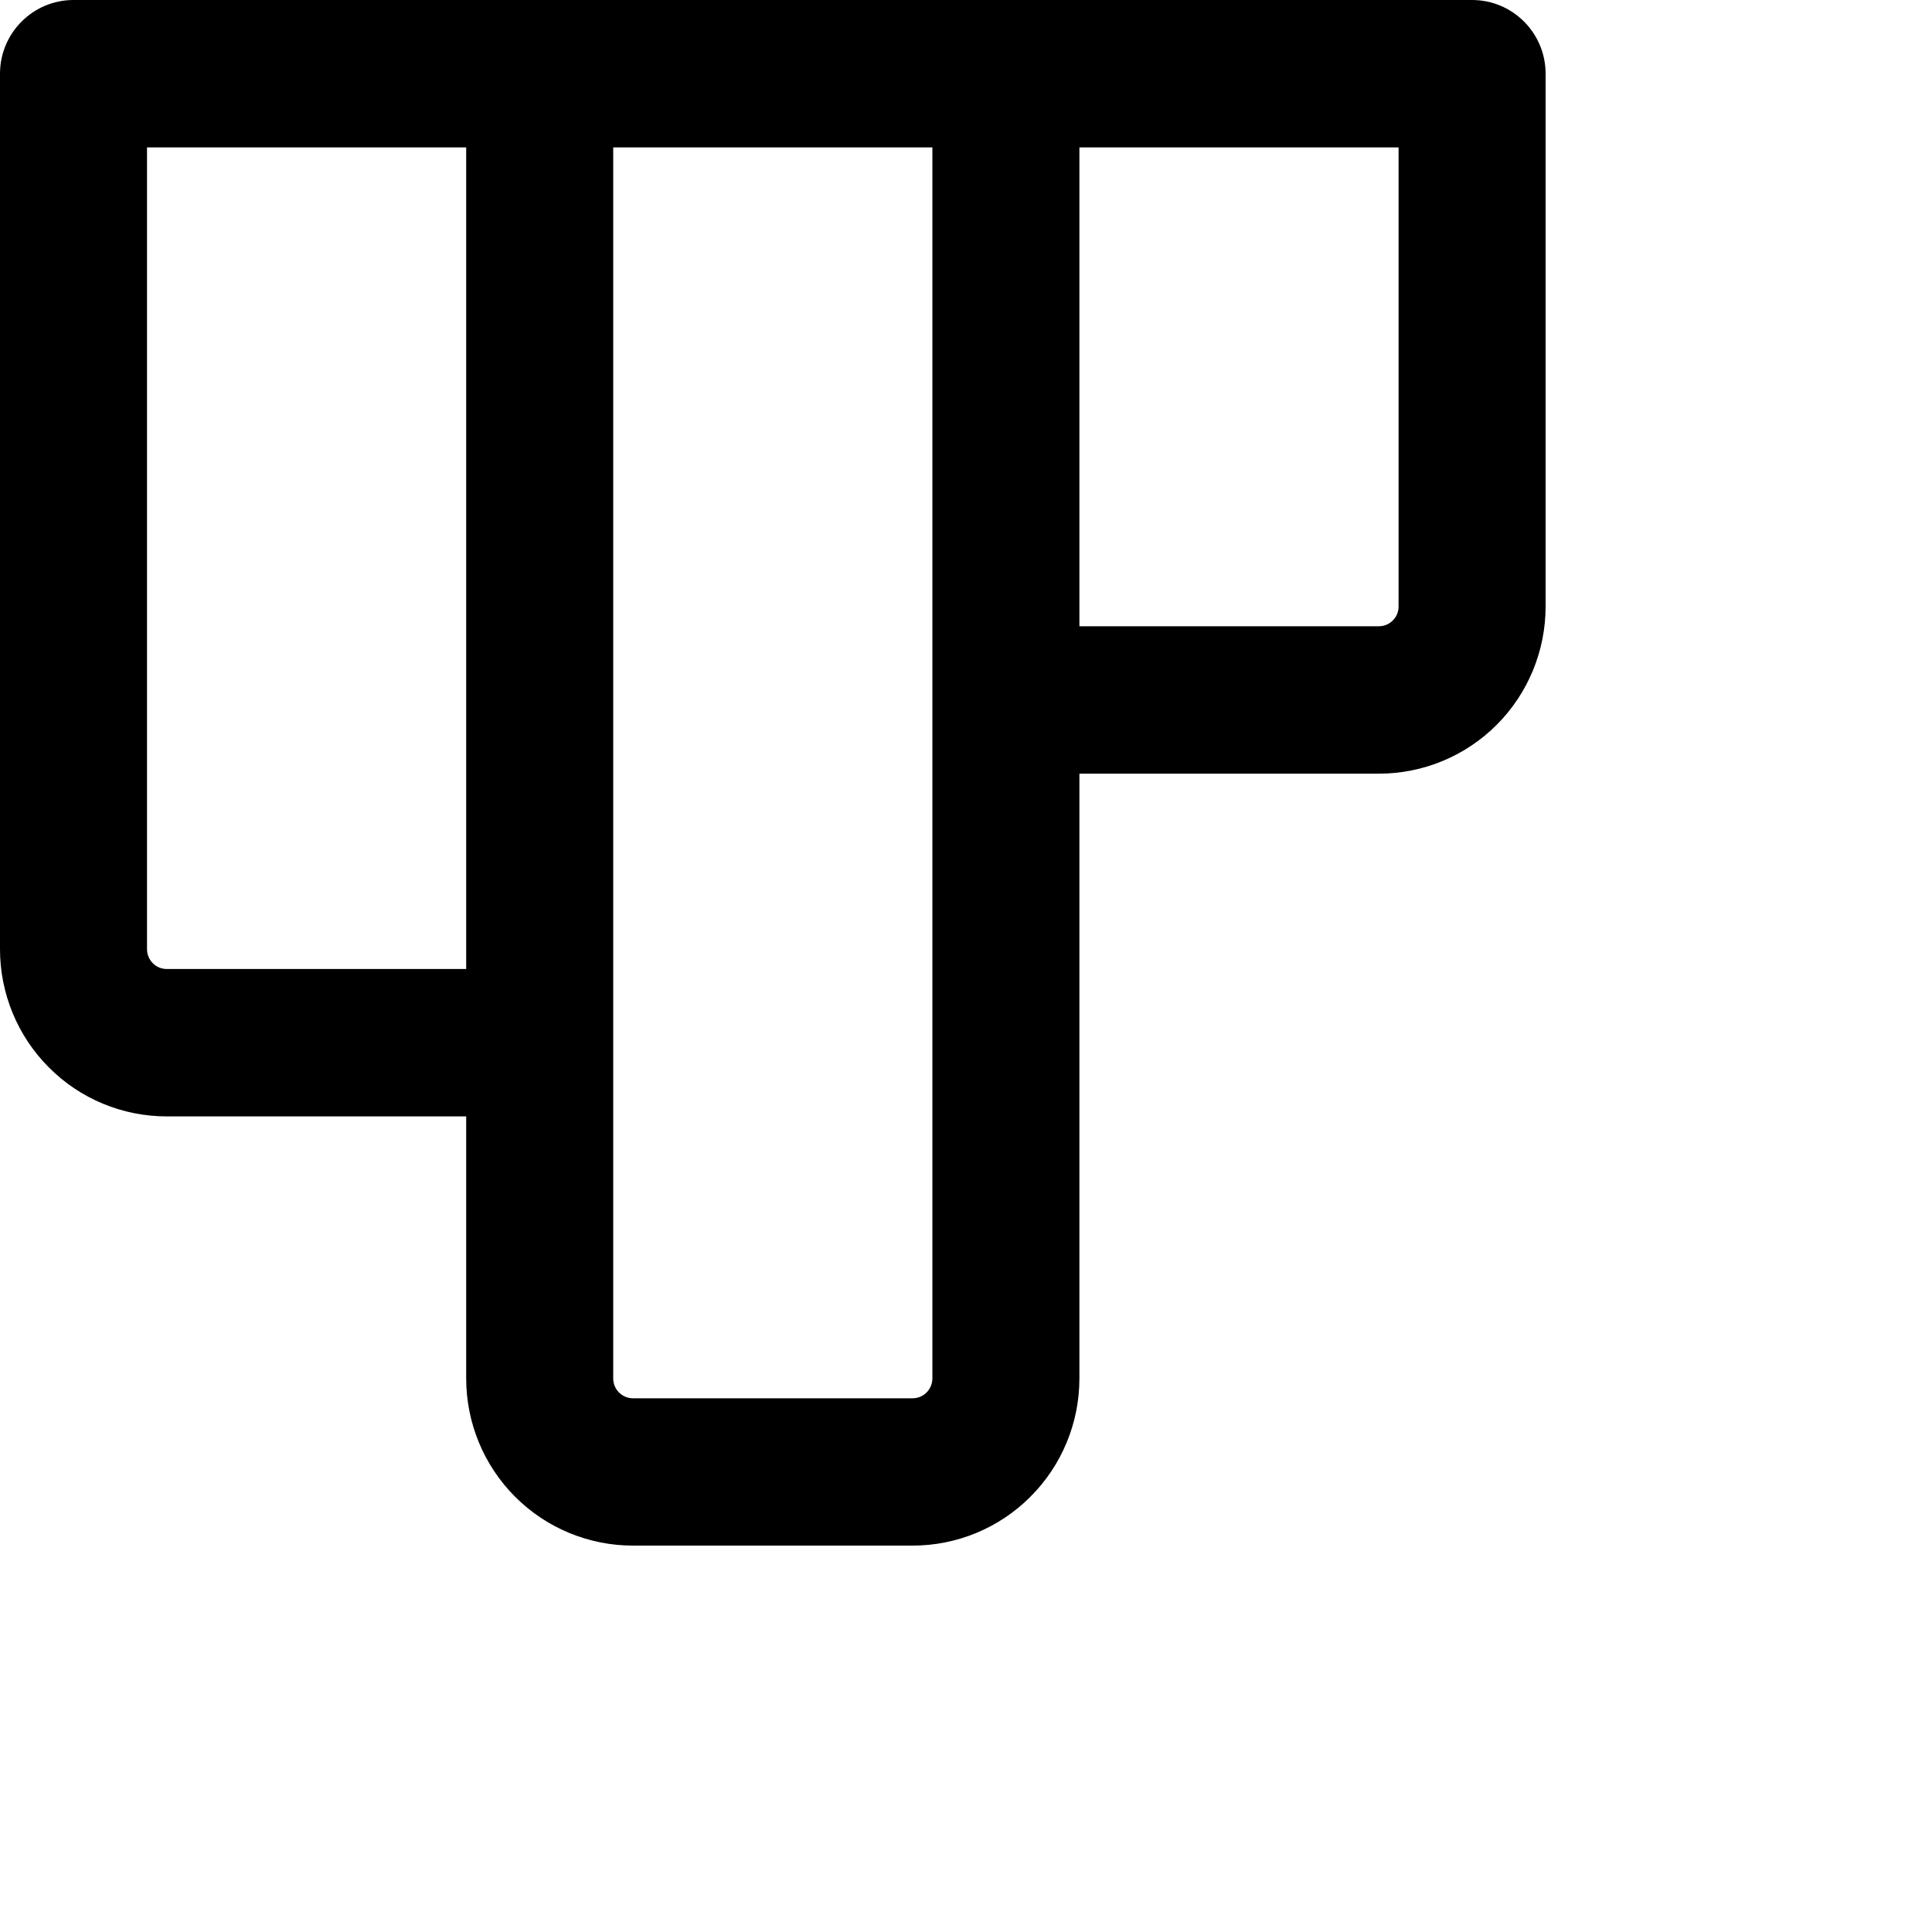
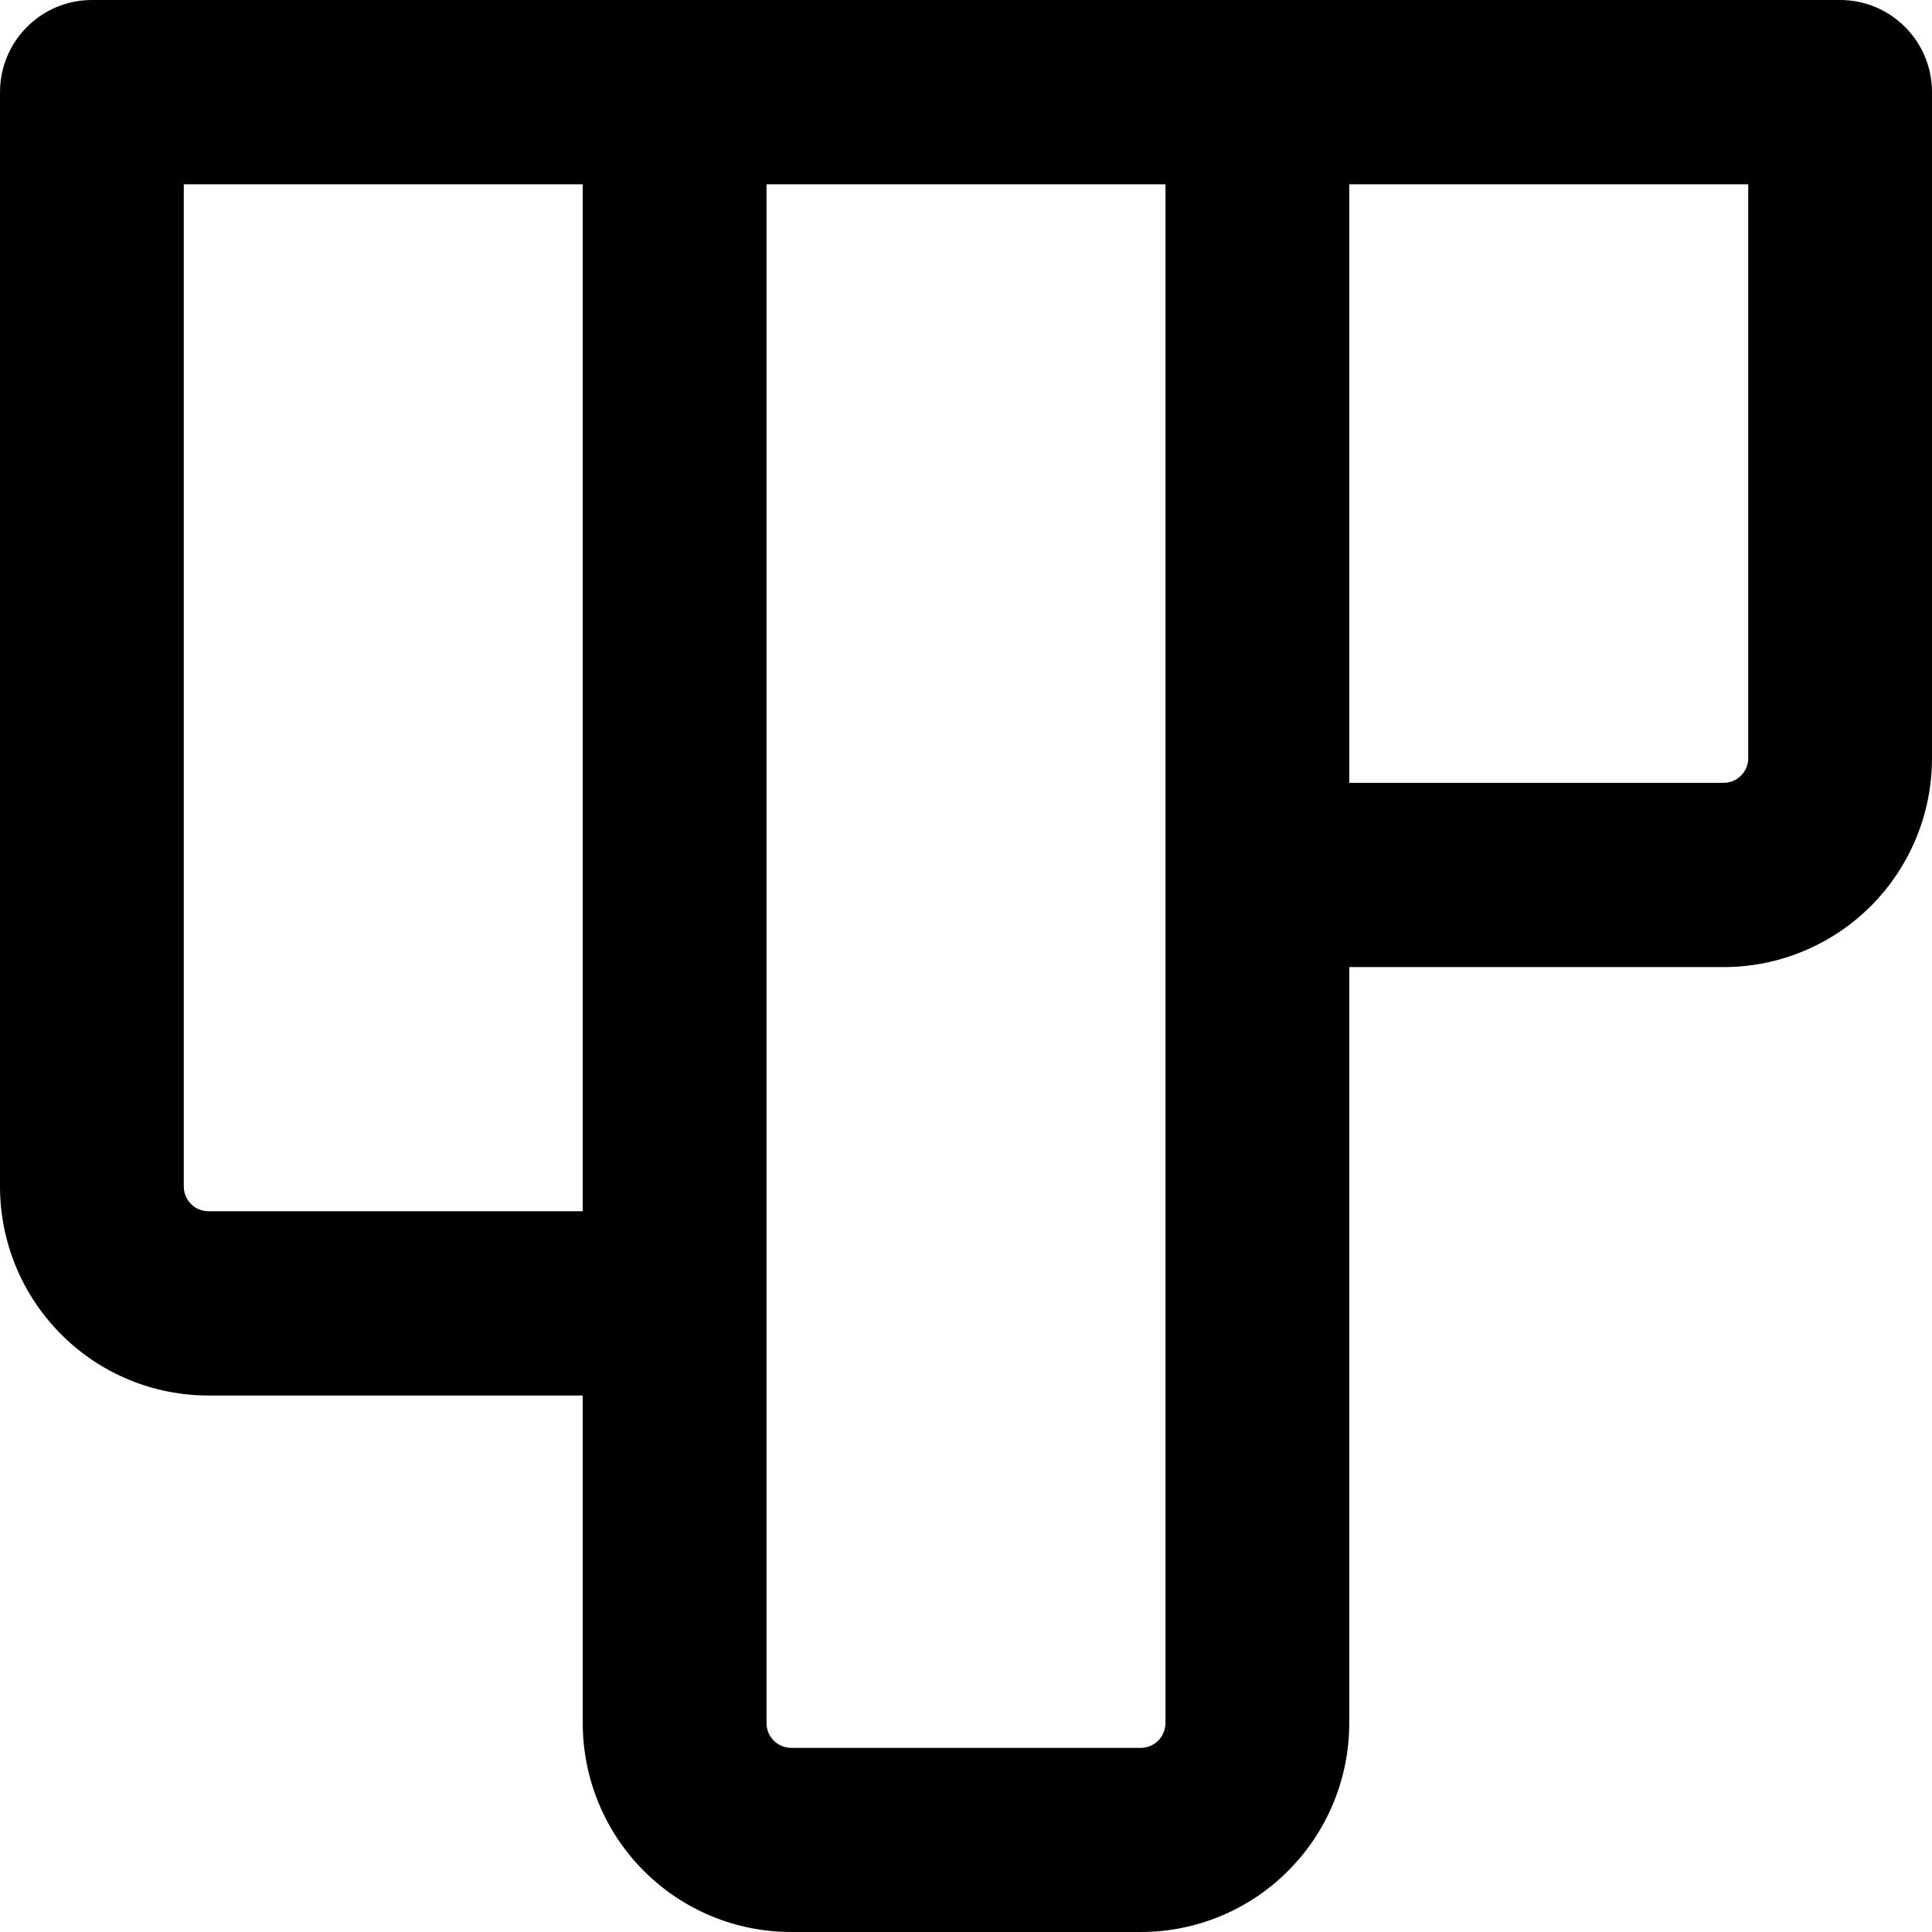
- <svg xmlns="http://www.w3.org/2000/svg" width="20" height="20" viewBox="0 0 20 20" fill="none">
+ <svg xmlns="http://www.w3.org/2000/svg" width="16" height="16" viewBox="0 0 16 16" fill="none">
  <path fill-rule="evenodd" clip-rule="evenodd" d="M9.448 16C9.905 16 10.345 15.818 10.668 15.493C10.992 15.169 11.174 14.729 11.174 14.27L11.174 8.009H14.274C14.732 8.009 15.171 7.827 15.495 7.502C15.818 7.178 16 6.738 16 6.279V0.763C16 0.342 15.659 0 15.239 0L10.413 0C10.409 0 10.404 0 10.4 0L5.61 0C5.602 0 5.595 4.22584e-07 5.587 4.21914e-07L0.761 0C0.341 -3.67449e-08 7.41769e-07 0.342 7.04933e-07 0.763L0 9.826C-4.01246e-08 10.285 0.182 10.726 0.506 11.05C0.829 11.375 1.268 11.557 1.726 11.557H4.826L4.826 14.27C4.826 14.729 5.008 15.169 5.331 15.493C5.655 15.818 6.094 16 6.552 16H9.448ZM4.826 1.526L4.826 10.031H1.726C1.672 10.031 1.62 10.01 1.582 9.971C1.544 9.933 1.522 9.881 1.522 9.826L1.522 1.526L4.826 1.526ZM6.348 9.818L6.348 14.27C6.348 14.324 6.369 14.376 6.408 14.415C6.446 14.453 6.498 14.475 6.552 14.475H9.448C9.502 14.475 9.554 14.453 9.592 14.415C9.63 14.376 9.652 14.324 9.652 14.27L9.652 7.26C9.652 7.256 9.652 7.251 9.652 7.246V1.526L6.348 1.526L6.348 9.794C6.348 9.802 6.348 9.81 6.348 9.818ZM11.174 6.483L11.174 1.526L14.478 1.526V6.279C14.478 6.333 14.457 6.385 14.418 6.423C14.38 6.462 14.328 6.483 14.274 6.483H11.174Z" fill="currentColor" />
</svg>
